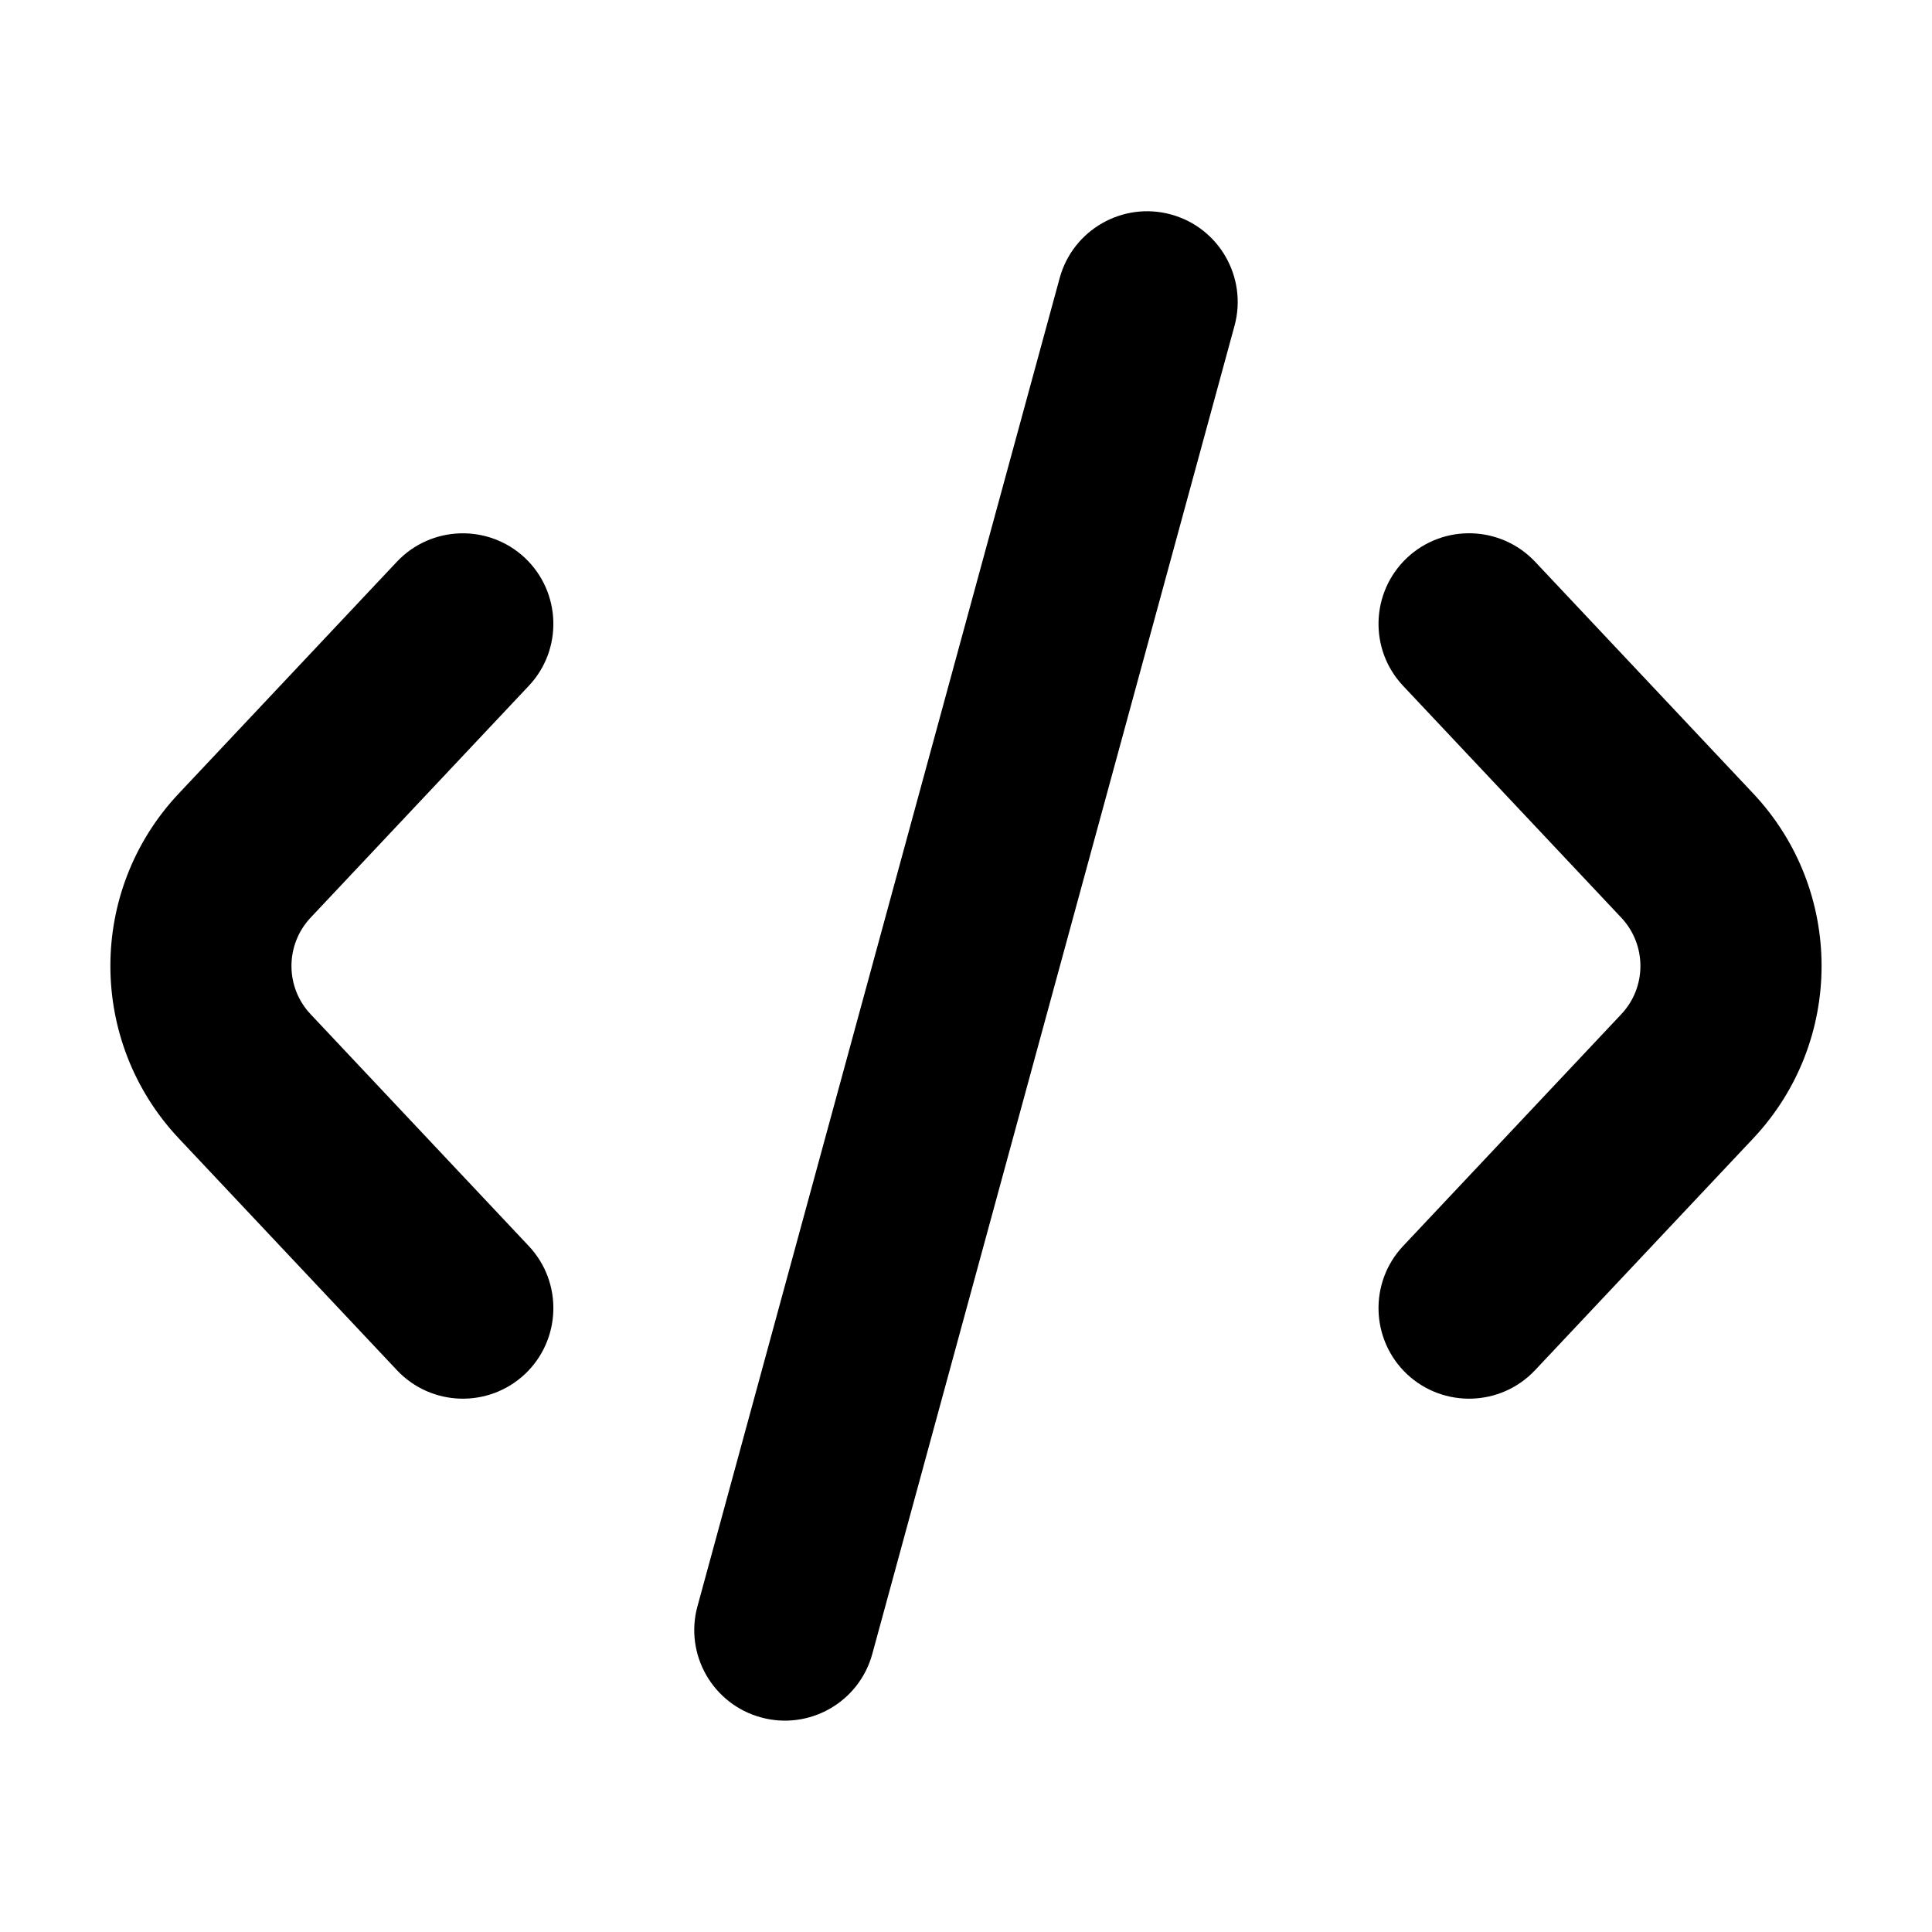
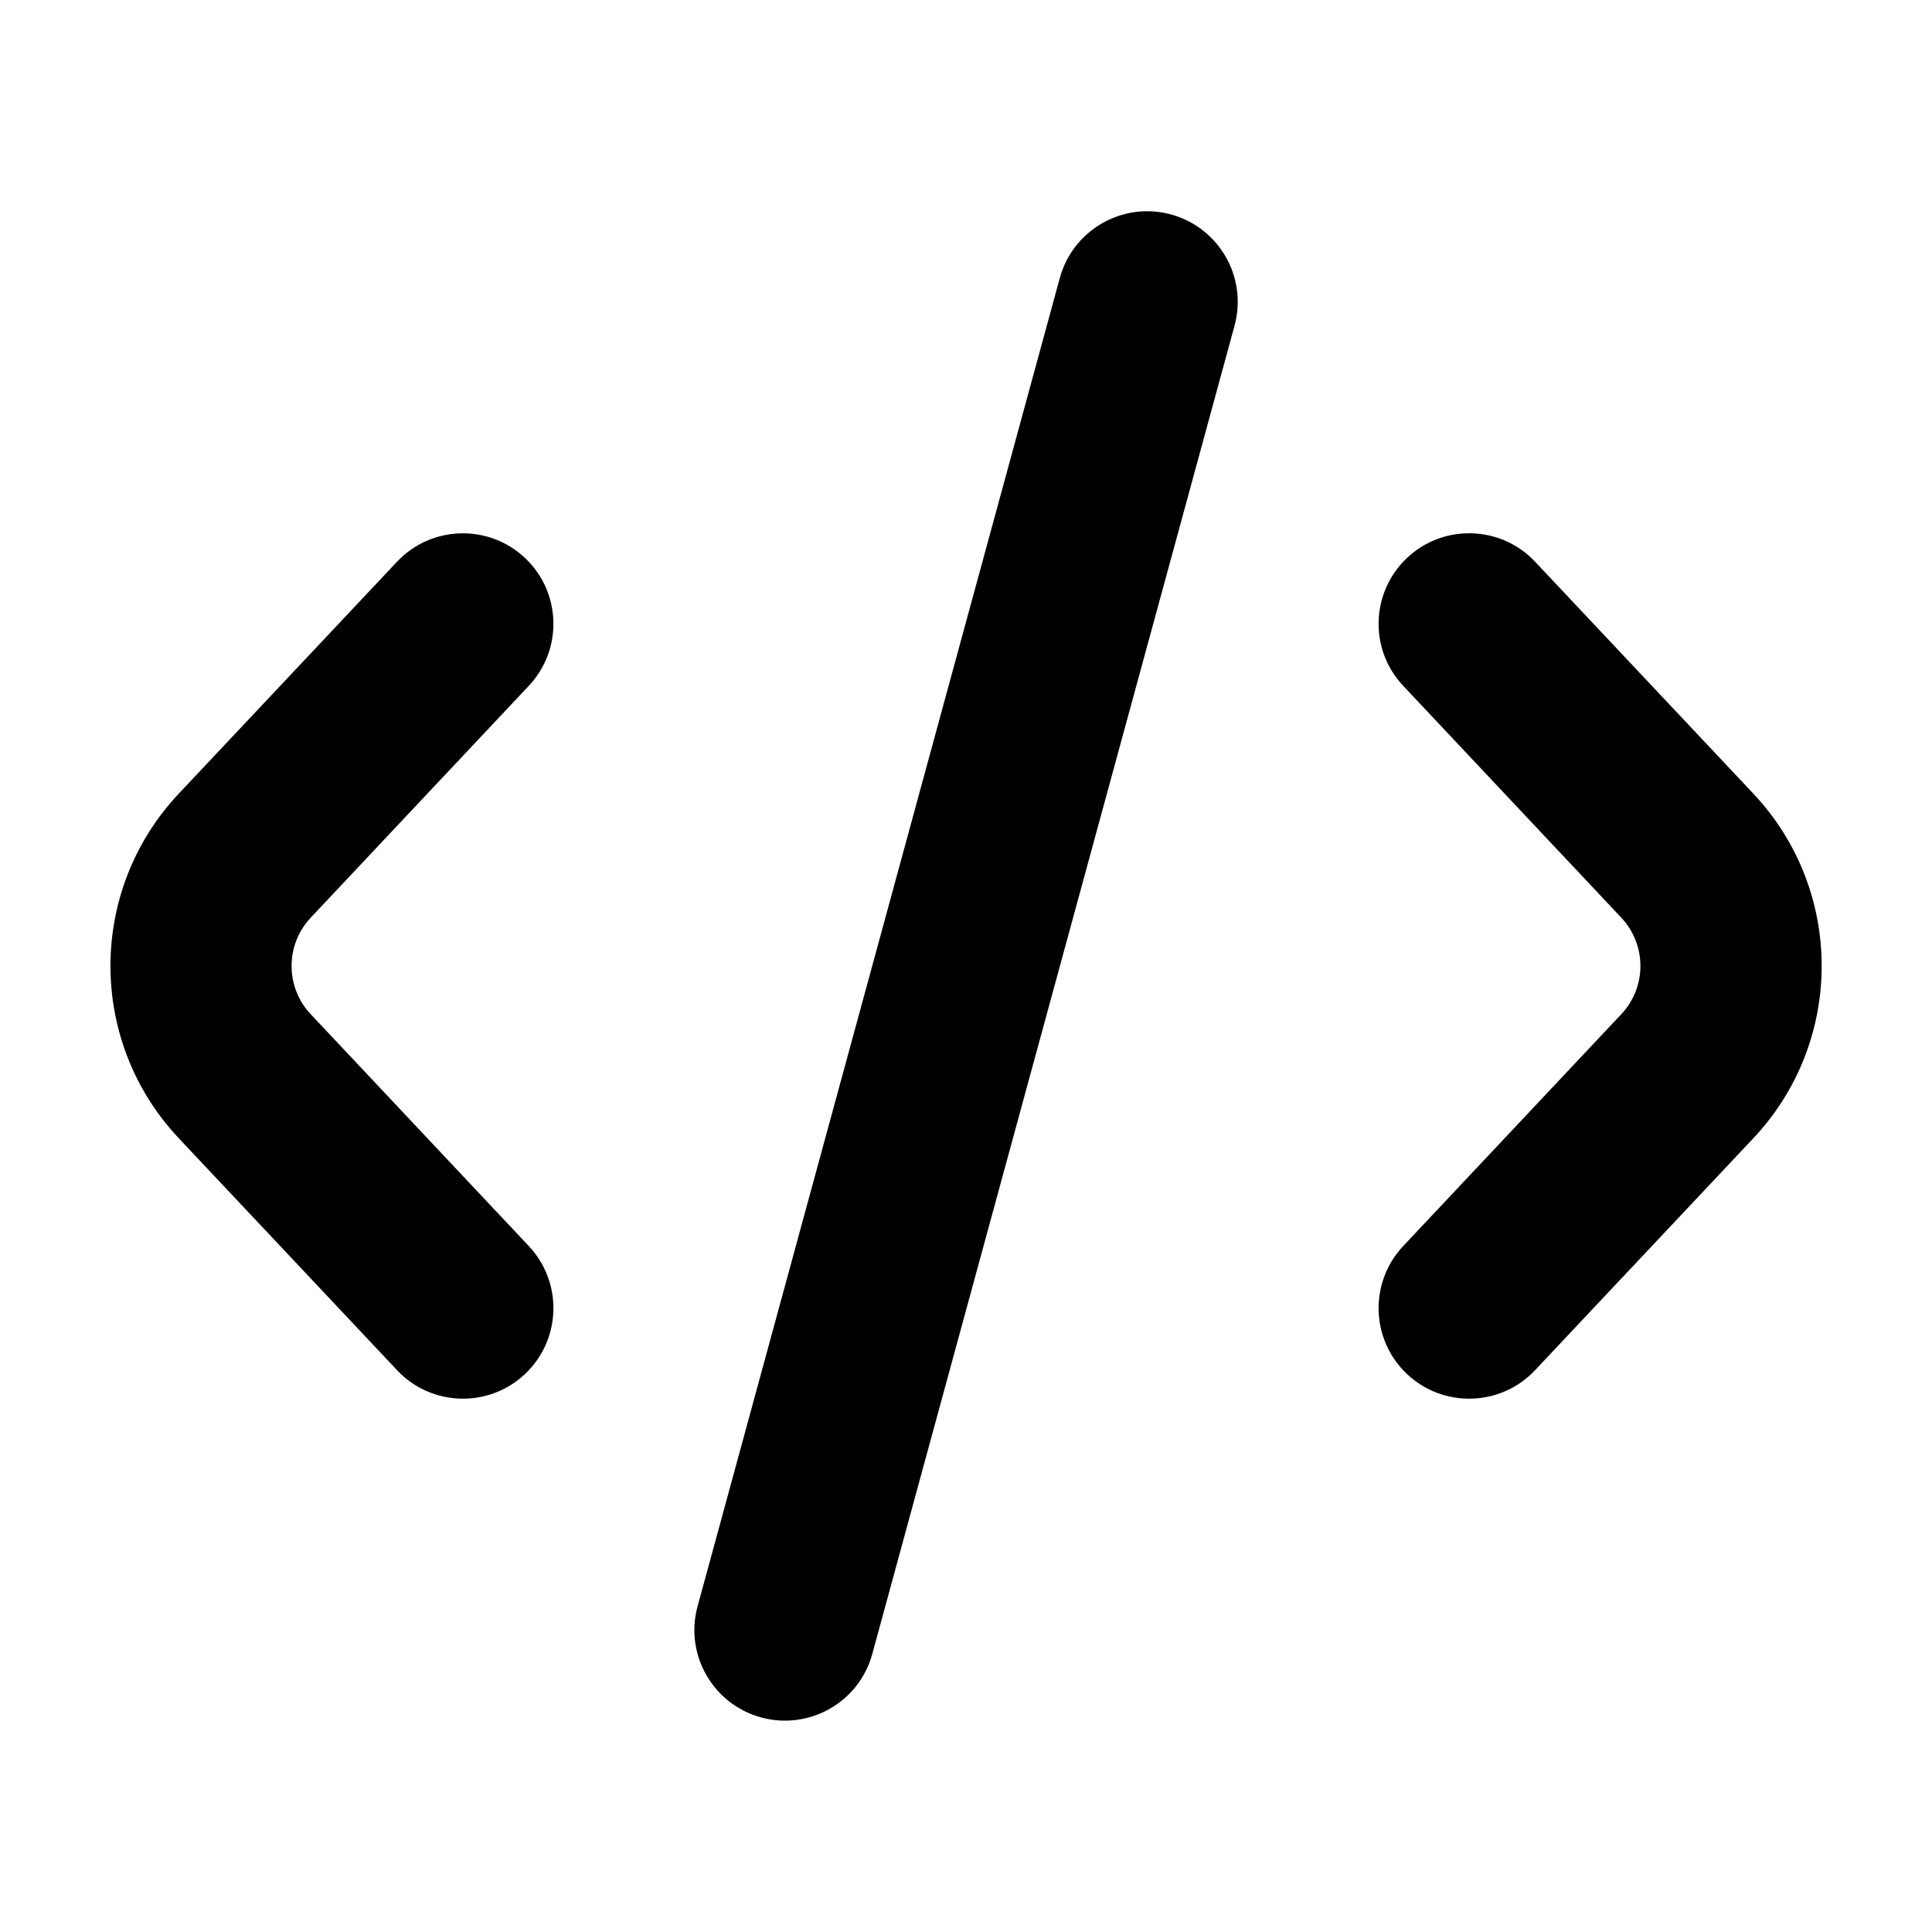
<svg xmlns="http://www.w3.org/2000/svg" width="16" height="16" viewBox="0 0 16 16" fill="none" data-fui-icon="true">
-   <path d="M8.776 2.302C8.885 1.903 9.298 1.667 9.697 1.776C10.097 1.885 10.332 2.298 10.224 2.697L7.224 13.697C7.115 14.097 6.702 14.332 6.303 14.223C5.903 14.114 5.667 13.702 5.776 13.303L8.776 2.302ZM3.287 4.652C3.571 4.351 4.045 4.337 4.347 4.62C4.648 4.904 4.663 5.379 4.379 5.68L2.572 7.6C2.361 7.825 2.361 8.175 2.572 8.399L4.379 10.319C4.663 10.621 4.648 11.096 4.347 11.38C4.045 11.663 3.571 11.649 3.287 11.347L1.48 9.427C0.726 8.625 0.725 7.374 1.48 6.572L3.287 4.652ZM11.652 4.62C11.954 4.336 12.429 4.351 12.713 4.652L14.52 6.572C15.274 7.374 15.274 8.625 14.52 9.427L12.713 11.347C12.429 11.649 11.954 11.663 11.652 11.38C11.351 11.096 11.336 10.621 11.62 10.319L13.427 8.399C13.638 8.175 13.638 7.825 13.427 7.6L11.62 5.68C11.336 5.379 11.351 4.904 11.652 4.62Z" fill="currentColor" />
+   <path d="M8.777 2.302C8.886 1.903 9.298 1.667 9.698 1.776C10.097 1.885 10.333 2.298 10.224 2.697L7.224 13.697C7.115 14.097 6.703 14.332 6.303 14.223C5.904 14.114 5.668 13.702 5.777 13.303L8.777 2.302ZM3.288 4.652C3.571 4.351 4.046 4.337 4.347 4.62C4.649 4.904 4.663 5.379 4.379 5.68L2.573 7.6C2.362 7.825 2.362 8.175 2.573 8.399L4.379 10.319C4.663 10.621 4.649 11.096 4.347 11.38C4.046 11.663 3.571 11.649 3.288 11.347L1.481 9.427C0.726 8.625 0.726 7.374 1.481 6.572L3.288 4.652ZM11.653 4.62C11.954 4.336 12.43 4.351 12.713 4.652L14.52 6.572C15.275 7.374 15.275 8.625 14.52 9.427L12.713 11.347C12.43 11.649 11.954 11.663 11.653 11.38C11.351 11.096 11.337 10.621 11.621 10.319L13.427 8.399C13.638 8.175 13.638 7.825 13.427 7.6L11.621 5.68C11.337 5.379 11.351 4.904 11.653 4.62Z" fill="currentColor" />
</svg>
